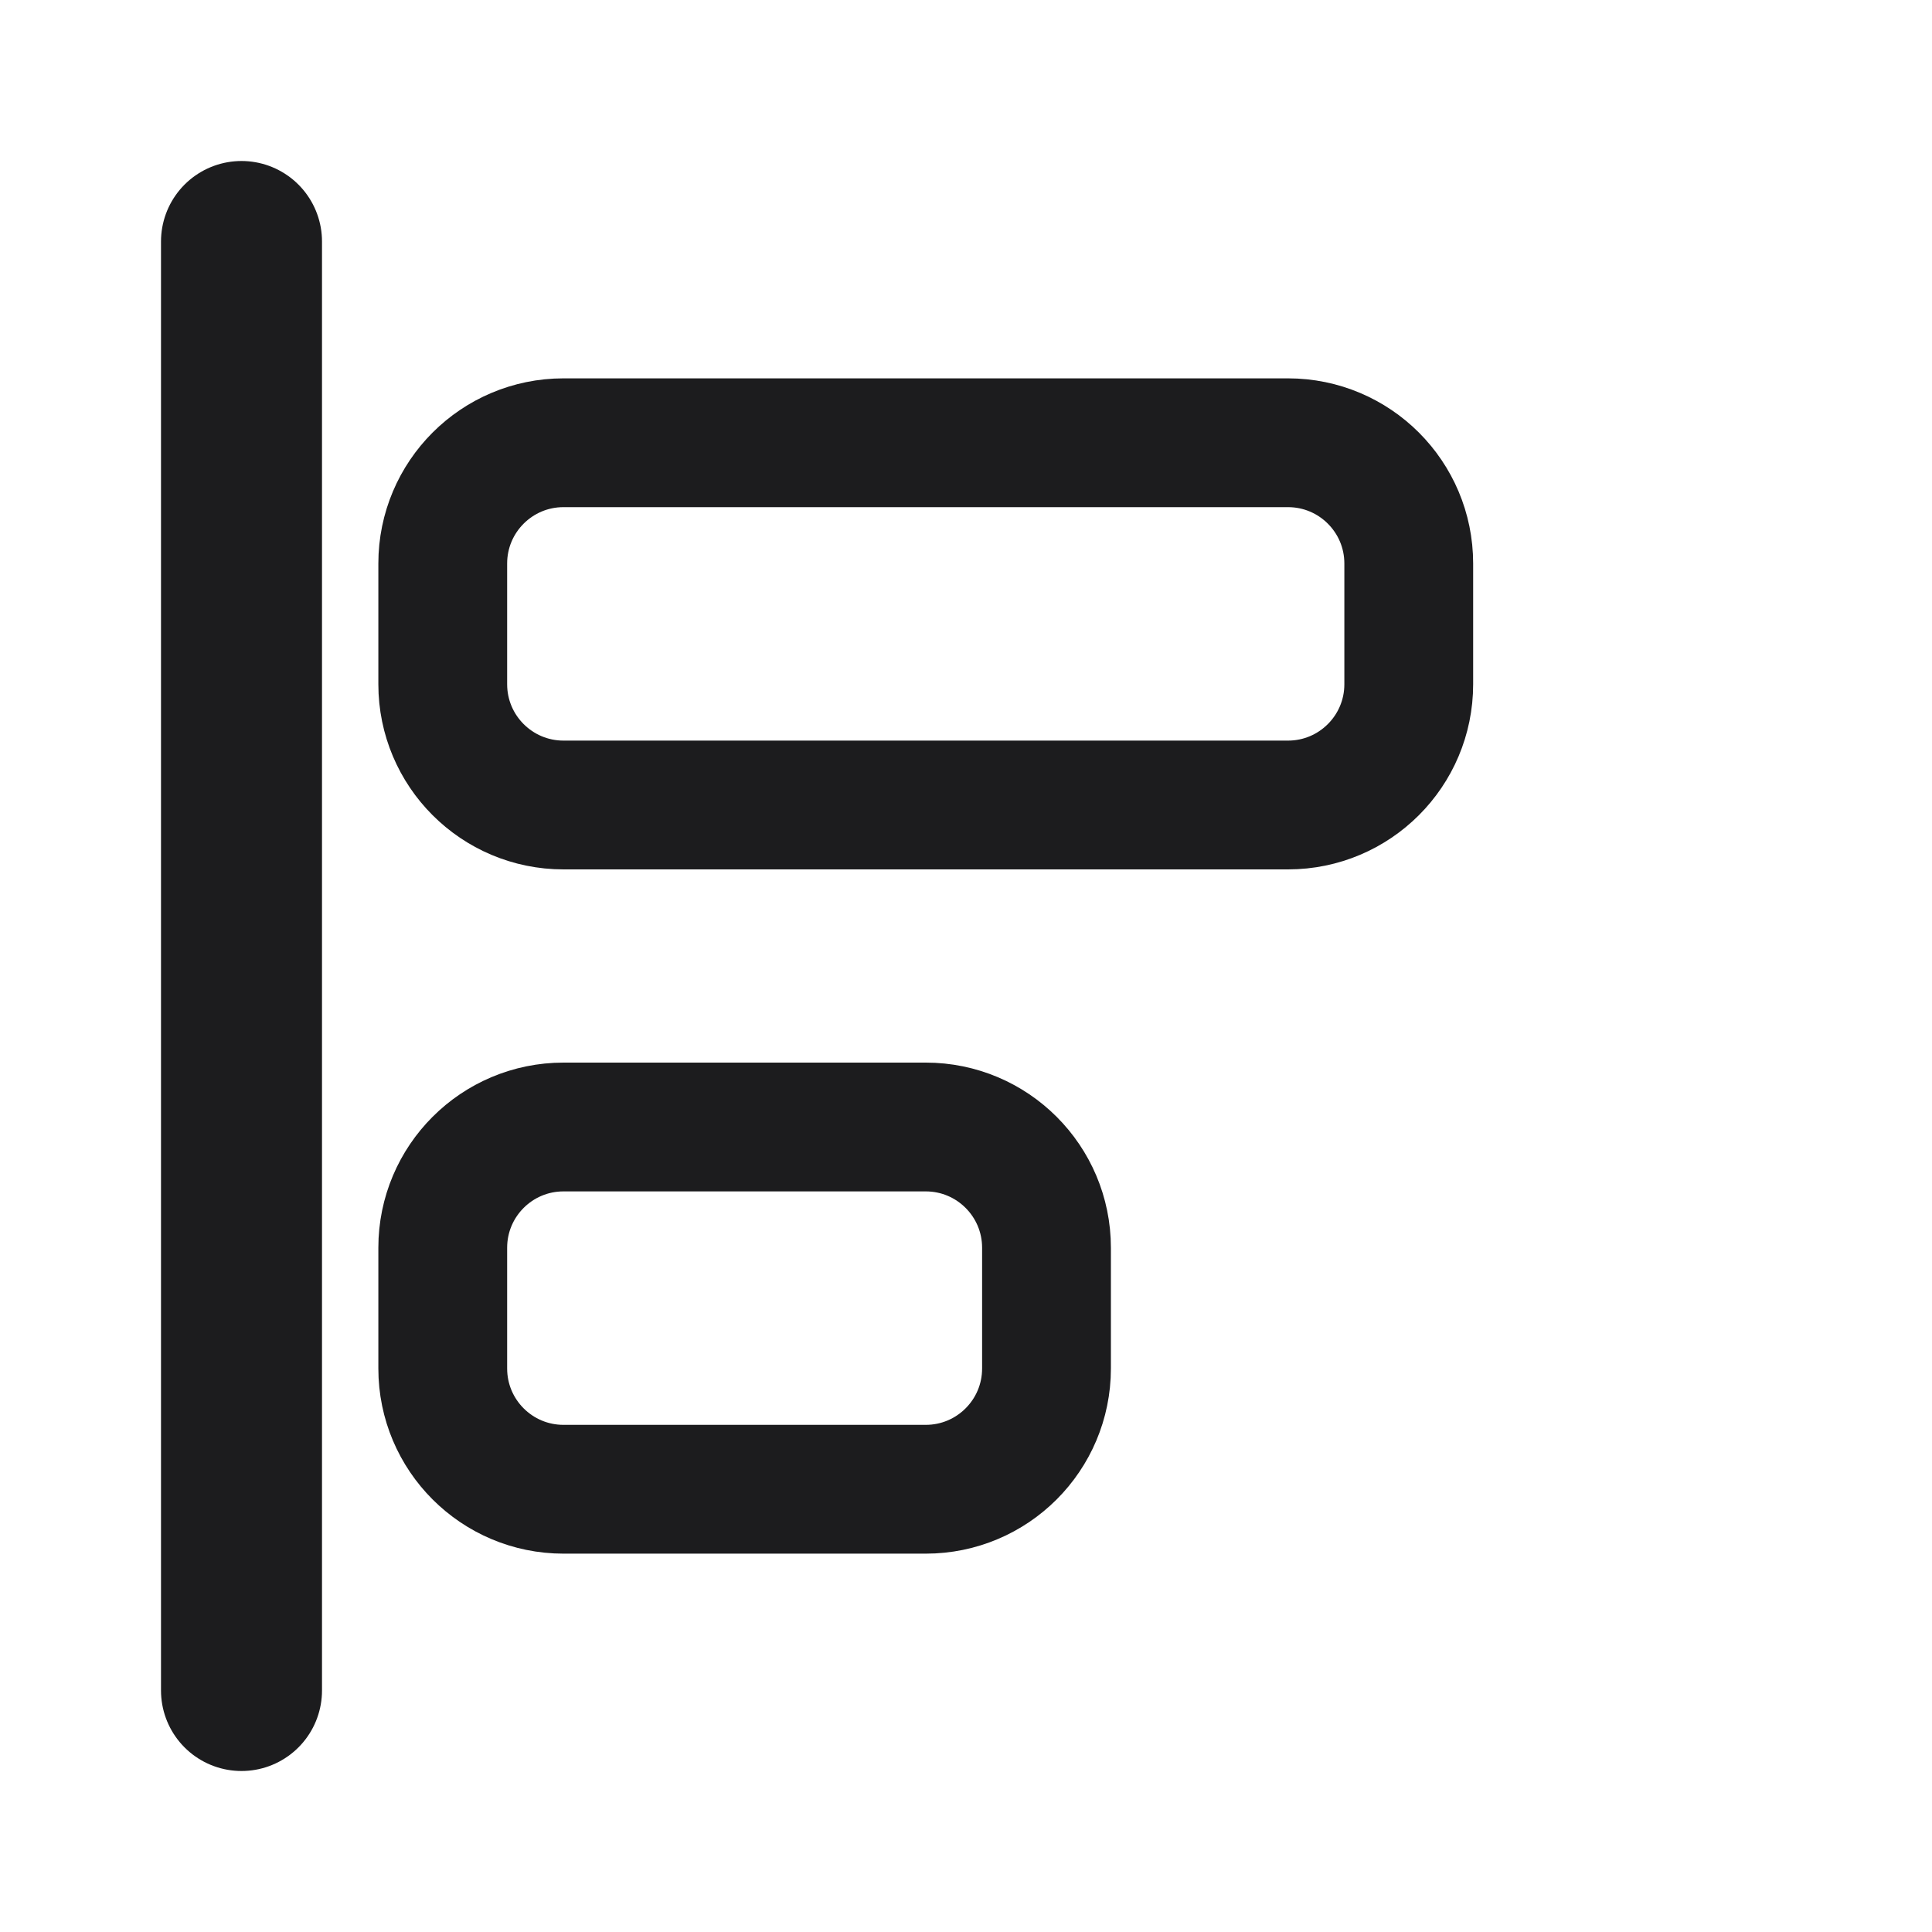
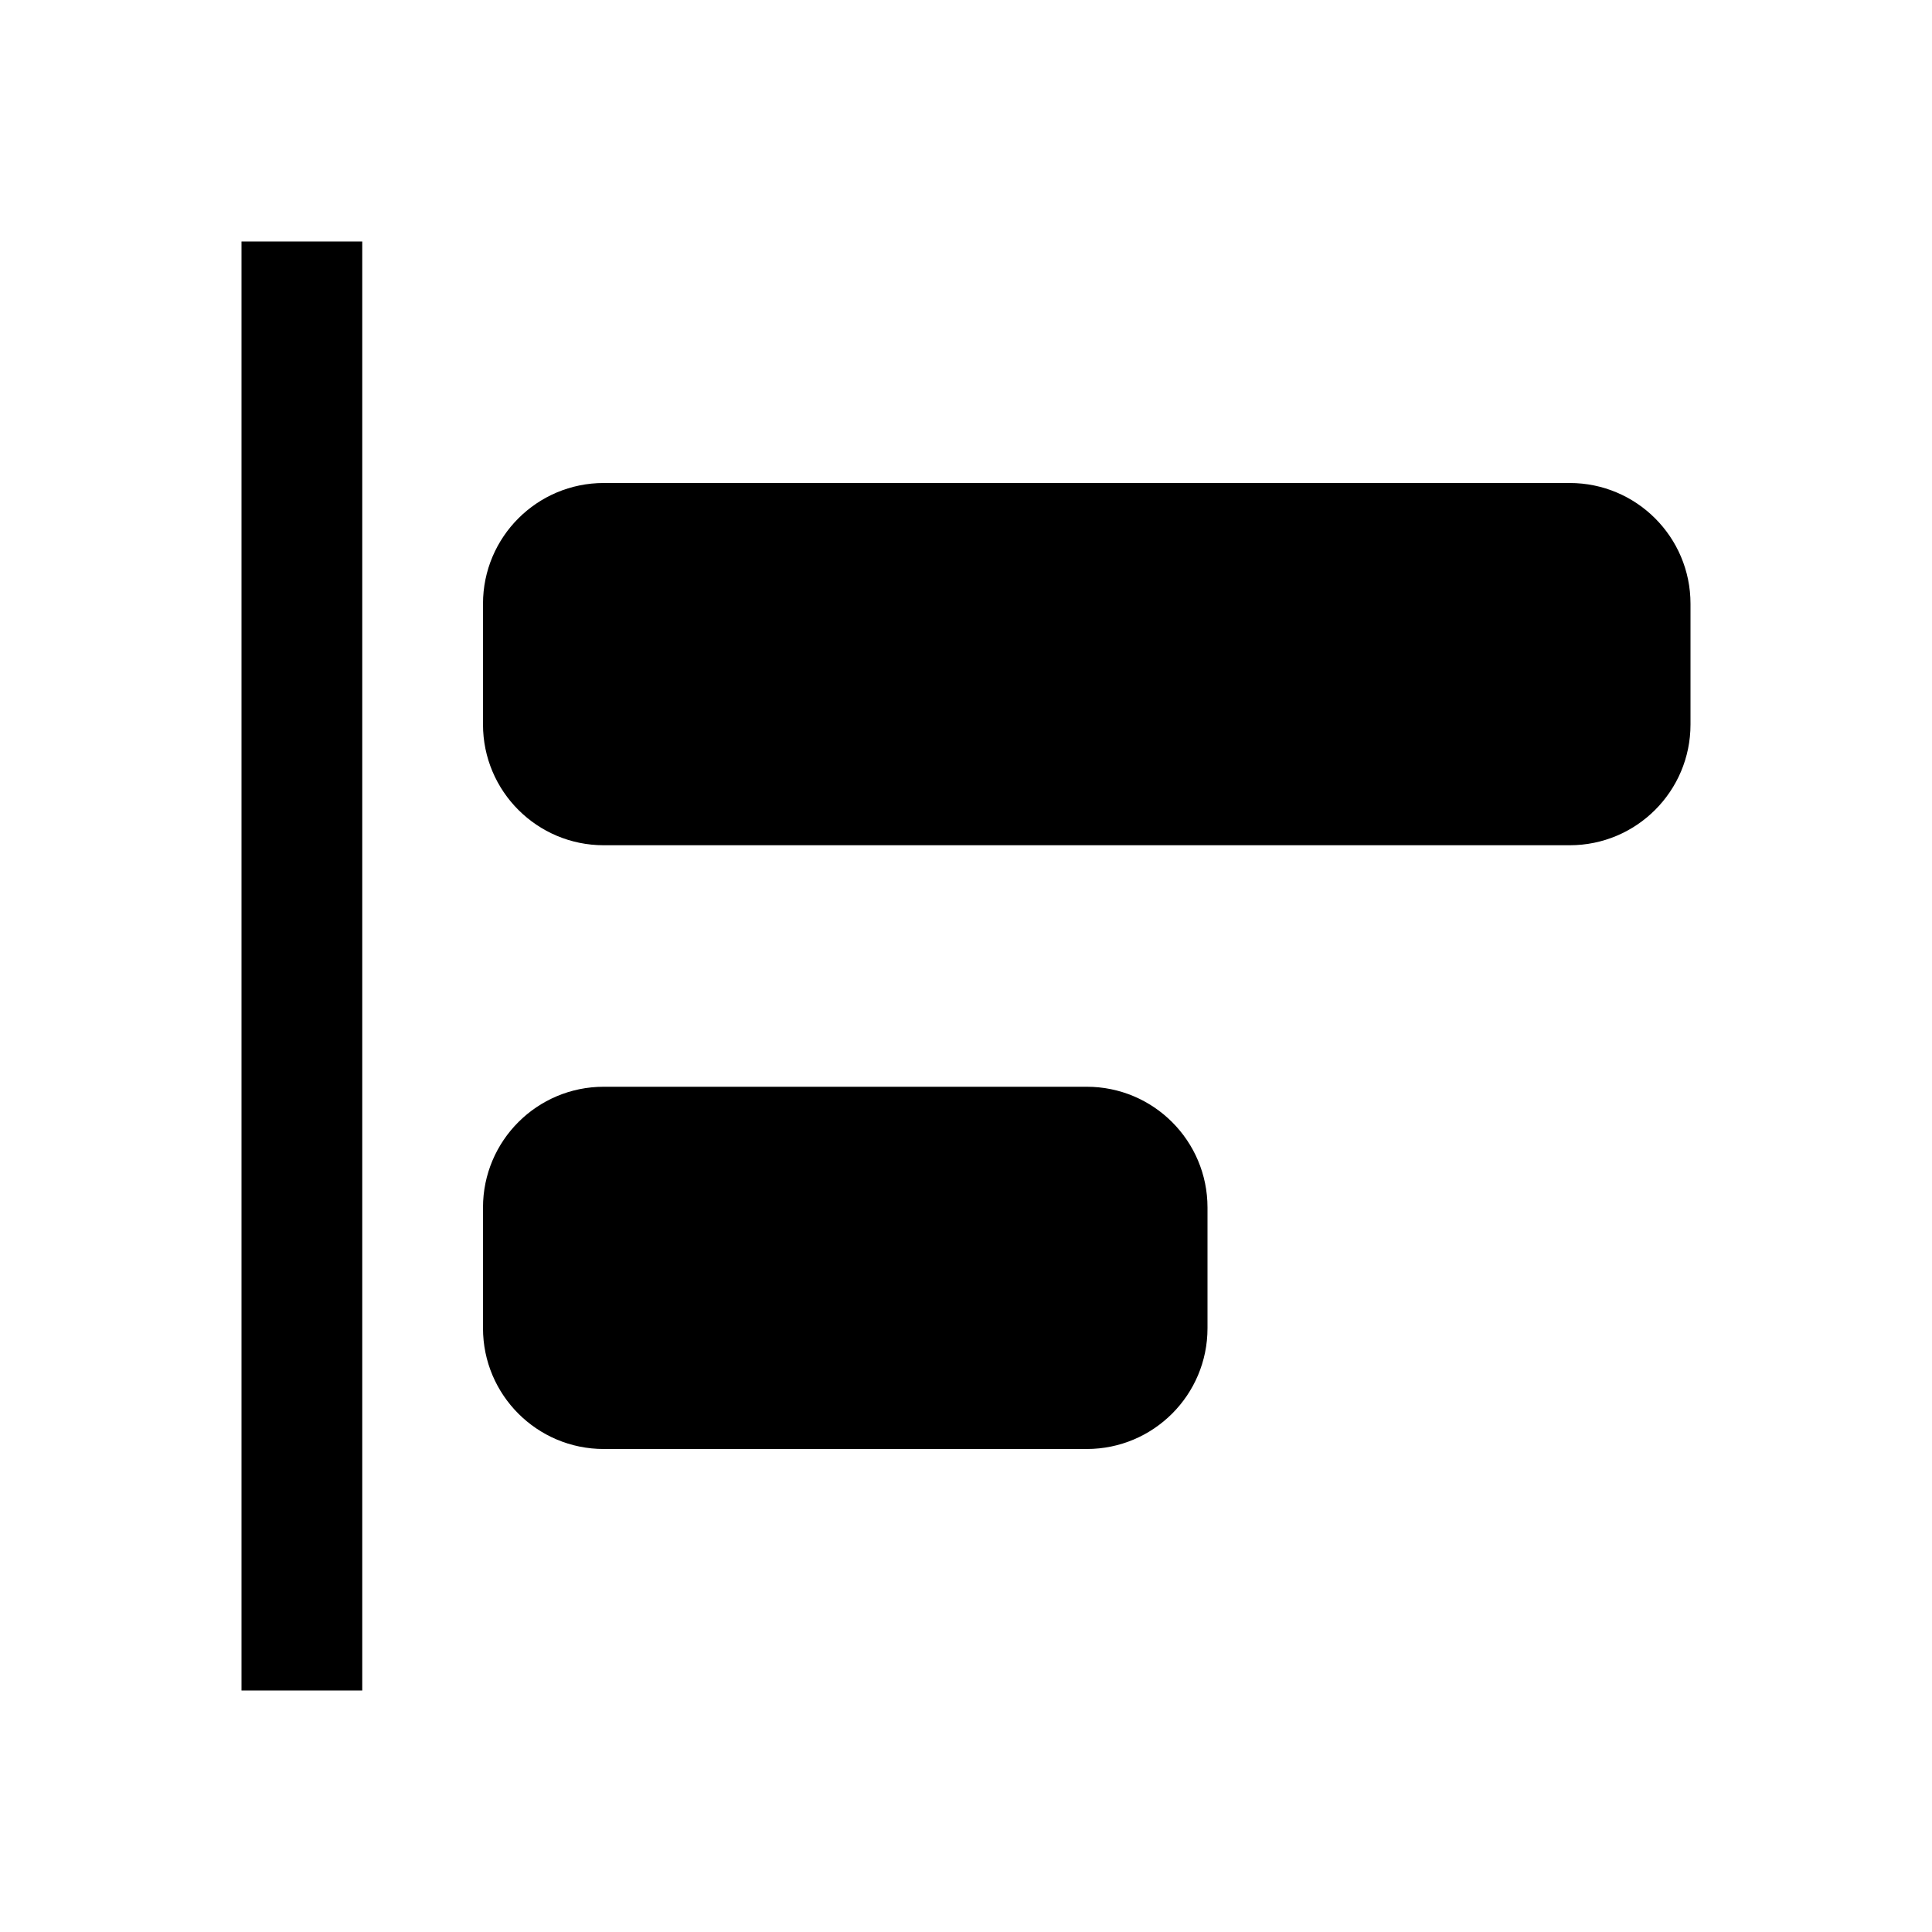
- <svg xmlns="http://www.w3.org/2000/svg" viewBox="0 0 24 24" width="24" height="24" fill="none">
-   <line x1="3" y1="3" x2="3" y2="21" stroke="#1C1C1E" stroke-width="2" stroke-linecap="round" />
-   <rect x="5.5" y="5.5" width="12" height="4.5" rx="1.5" fill="none" stroke="#1C1C1E" stroke-width="1.6" />
-   <rect x="5.5" y="14" width="7.5" height="4.5" rx="1.5" fill="none" stroke="#1C1C1E" stroke-width="1.6" />
+ <svg xmlns="http://www.w3.org/2000/svg" viewBox="0 0 16 16" width="16" height="16">
+   <rect x="2" y="2" width="1" height="12" fill="#000" />
+   <rect x="4" y="4" width="10" height="3" rx="1" fill="#000" />
+   <rect x="4" y="9" width="6" height="3" rx="1" fill="#000" />
</svg>
